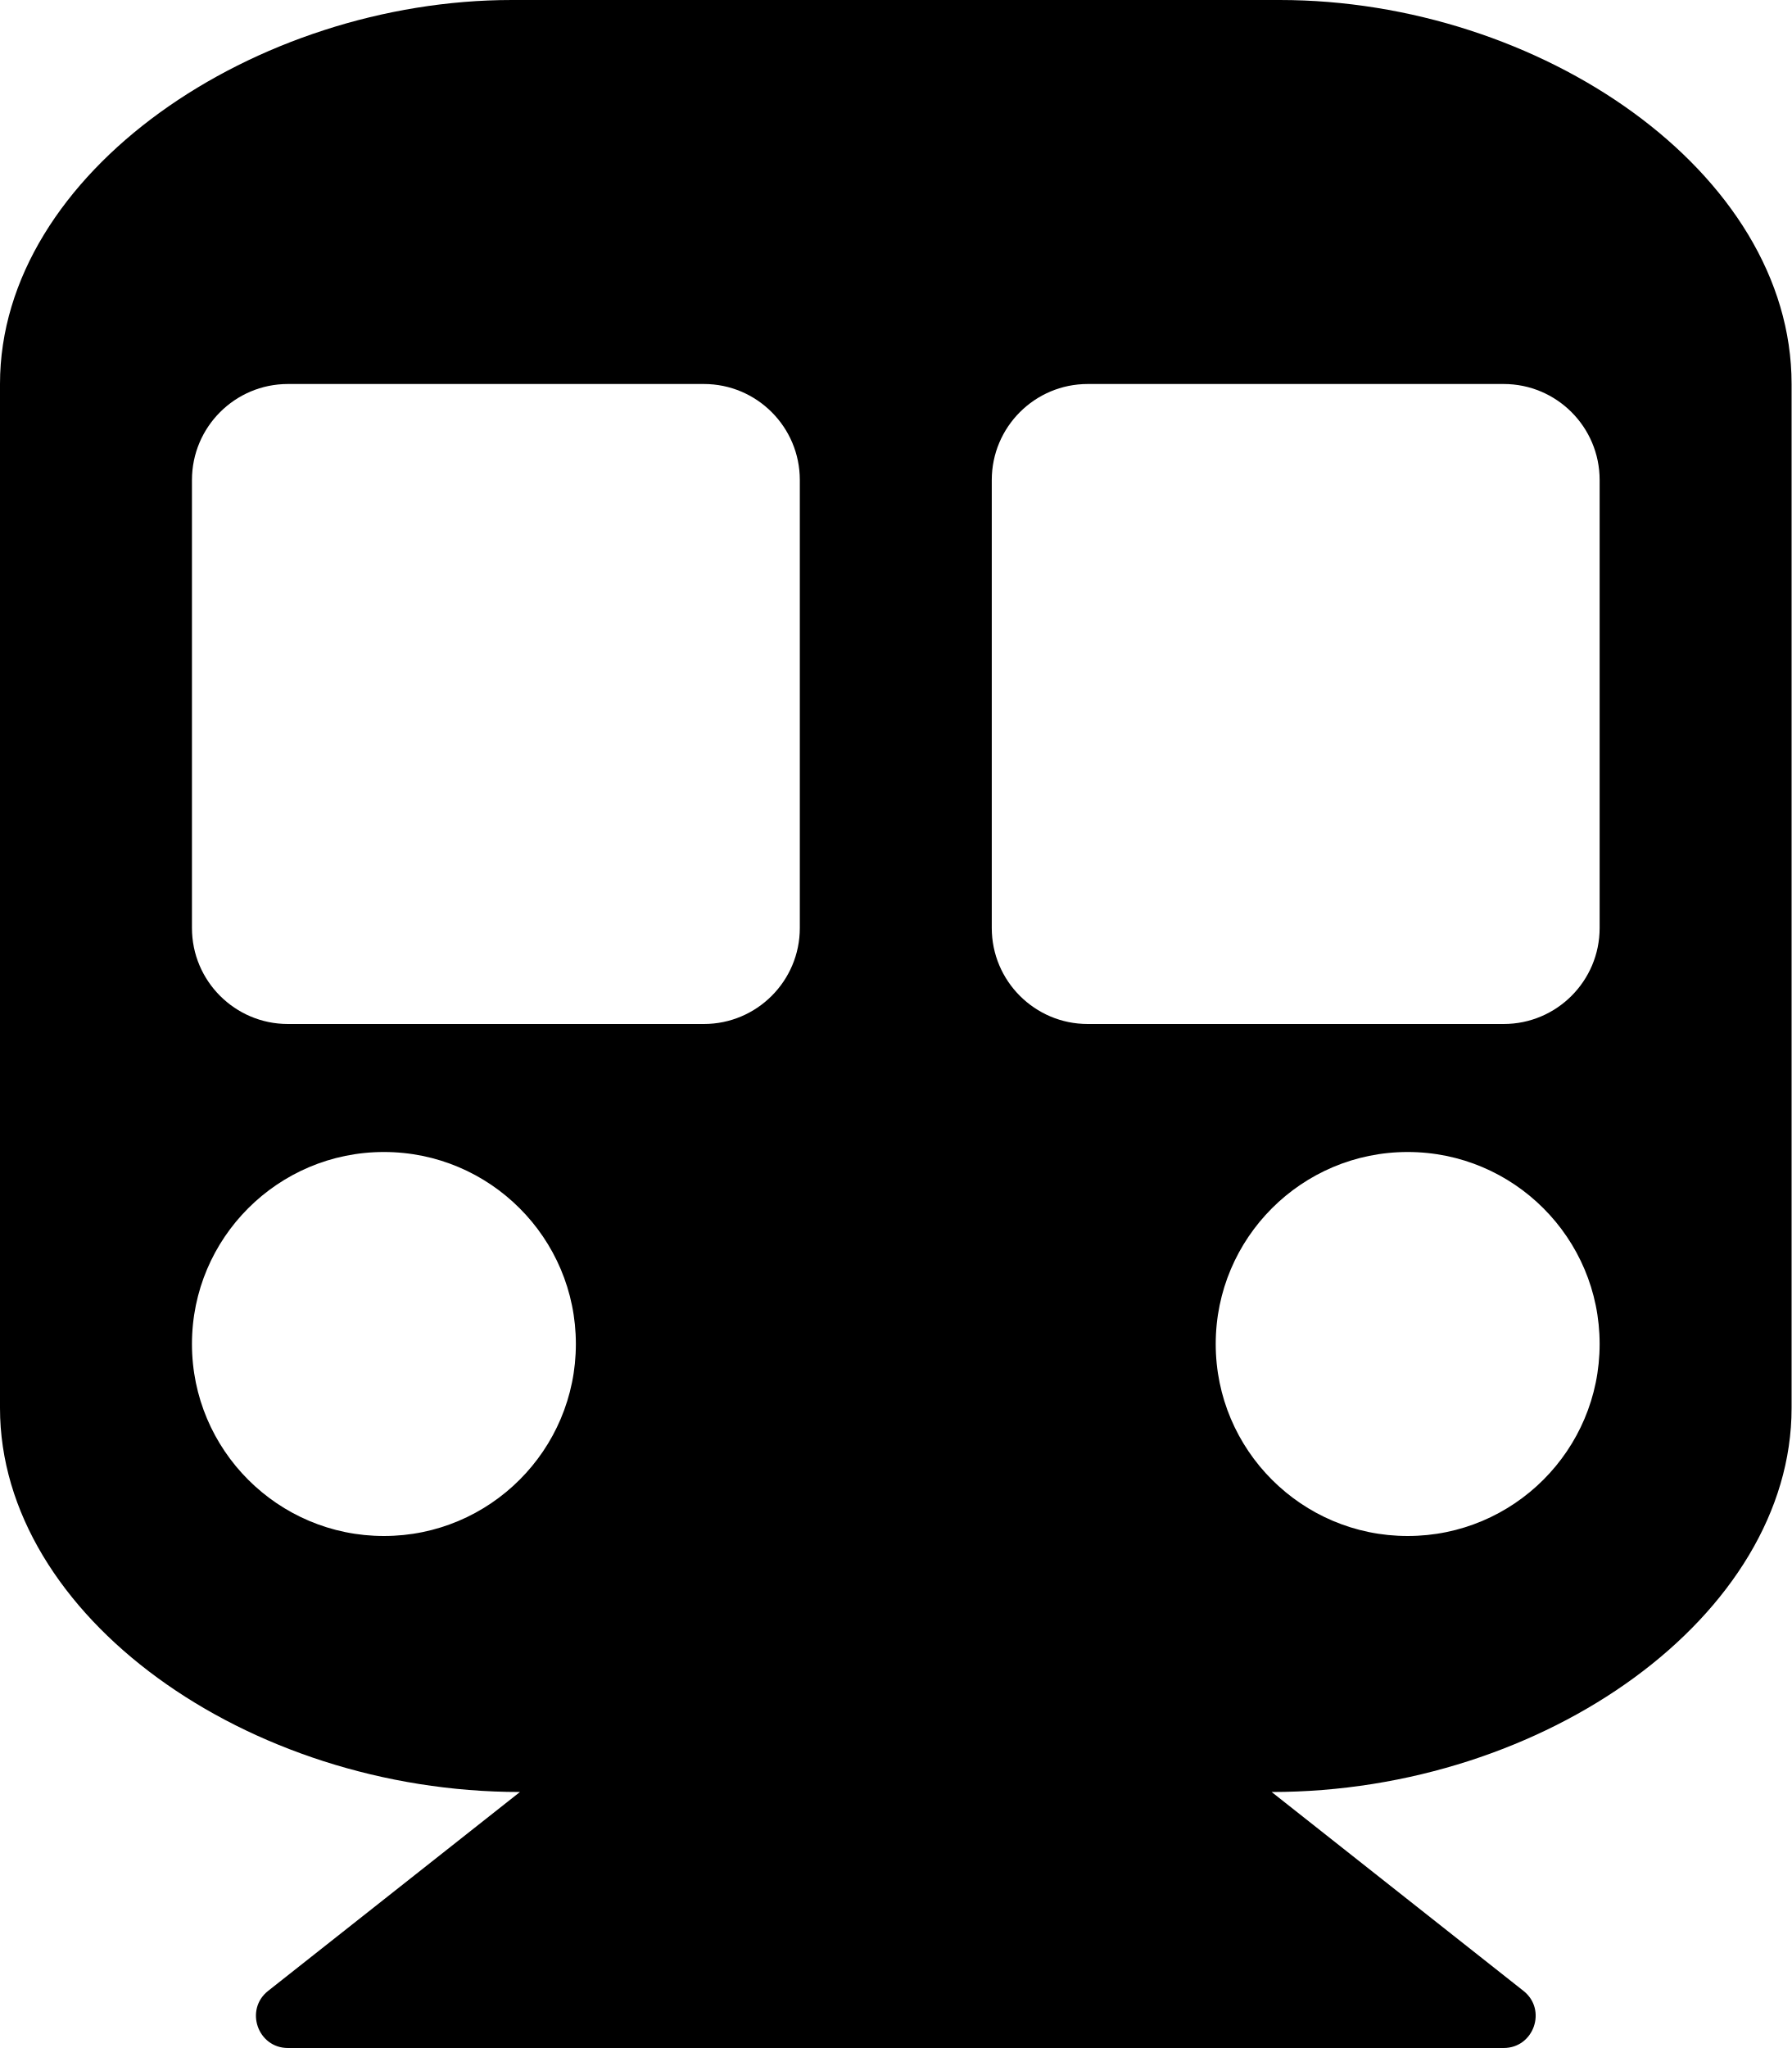
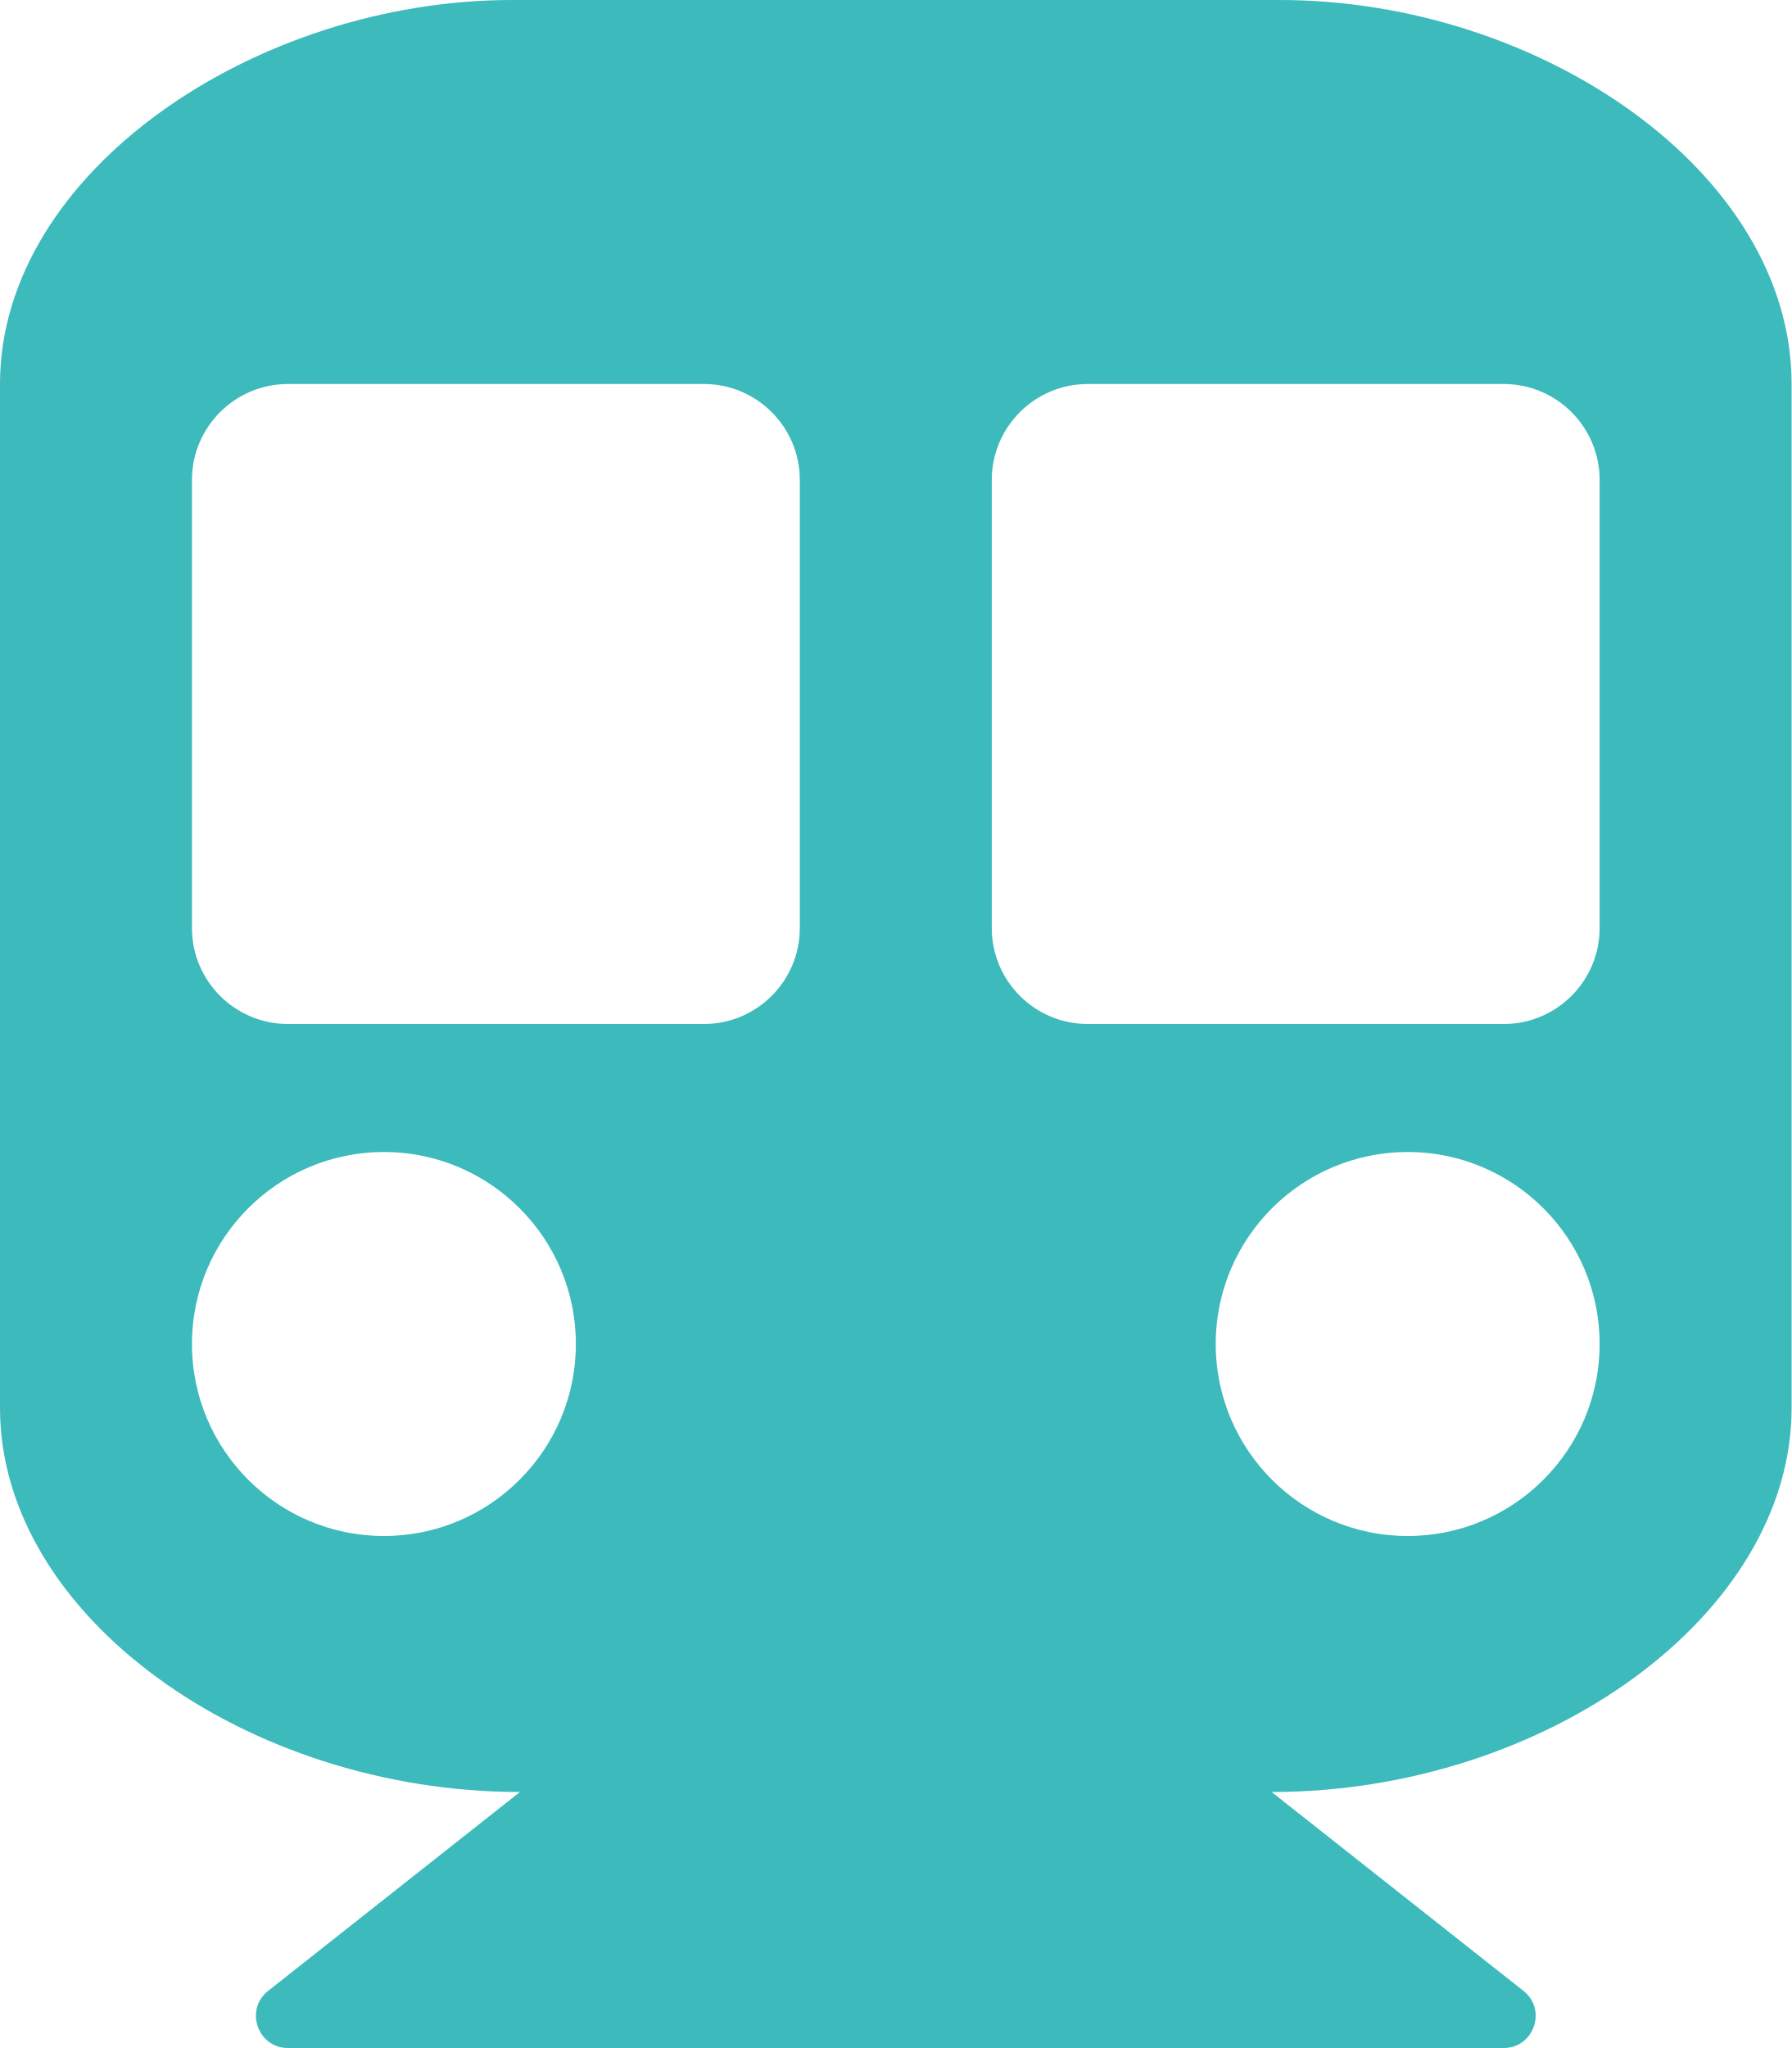
<svg xmlns="http://www.w3.org/2000/svg" width="14" height="16" viewBox="0 0 14 16">
  <g transform="matrix(1 0 0 1 0 0)">
-     <path fill="#000000" d="M14.0 3.0 L14.0 11.0 C14.0 12.619 12.074 14.0 9.937 14.0 L11.905 15.554 C12.091 15.701 11.986 16.0 11.75 16.0 L2.25 16.0 C2.013 16.0 1.91 15.7 2.095 15.554 L4.063 14.0 C1.932 14.0 0.0 12.624 0.0 11.0 L0.0 3.0 C0.0 1.343 2.0 0.0 4.0 0.0 L10.0 0.0 C12.031 0.0 14.0 1.343 14.0 3.0 Z M6.25 7.25 L6.25 3.75 C6.25 3.336 5.914 3.0 5.5 3.0 L2.25 3.0 C1.836 3.0 1.5 3.336 1.5 3.75 L1.5 7.25 C1.5 7.664 1.836 8.0 2.25 8.0 L5.5 8.0 C5.914 8.0 6.25 7.664 6.25 7.25 Z M12.5 7.25 L12.5 3.75 C12.5 3.336 12.164 3.0 11.75 3.0 L8.5 3.0 C8.086 3.0 7.75 3.336 7.75 3.75 L7.75 7.25 C7.75 7.664 8.086 8.0 8.5 8.0 L11.75 8.0 C12.164 8.0 12.5 7.664 12.5 7.25 Z M11.0 9.0 C10.172 9.0 9.5 9.672 9.5 10.5 C9.5 11.328 10.172 12.0 11.0 12.0 C11.828 12.0 12.5 11.328 12.5 10.5 C12.5 9.672 11.828 9.0 11.0 9.0 Z M3.0 9.0 C2.172 9.0 1.5 9.672 1.5 10.5 C1.5 11.328 2.172 12.0 3.0 12.0 C3.828 12.0 4.5 11.328 4.5 10.5 C4.5 9.672 3.828 9.0 3.0 9.0 Z " />
+     <path fill="#3dbabc" d="M14.0 3.0 L14.0 11.0 C14.0 12.619 12.074 14.0 9.937 14.0 L11.905 15.554 C12.091 15.701 11.986 16.0 11.75 16.0 L2.25 16.0 C2.013 16.0 1.91 15.7 2.095 15.554 L4.063 14.0 C1.932 14.0 0.0 12.624 0.0 11.0 L0.0 3.0 C0.0 1.343 2.0 0.0 4.0 0.0 L10.0 0.0 C12.031 0.0 14.0 1.343 14.0 3.0 Z M6.25 7.25 L6.25 3.75 C6.25 3.336 5.914 3.0 5.5 3.0 L2.25 3.0 C1.836 3.0 1.5 3.336 1.5 3.75 L1.5 7.25 C1.5 7.664 1.836 8.0 2.25 8.0 L5.5 8.0 C5.914 8.0 6.25 7.664 6.25 7.25 Z M12.5 7.25 L12.5 3.75 C12.5 3.336 12.164 3.0 11.75 3.0 L8.5 3.0 C8.086 3.0 7.75 3.336 7.75 3.75 L7.75 7.25 C7.75 7.664 8.086 8.0 8.5 8.0 L11.75 8.0 C12.164 8.0 12.5 7.664 12.5 7.25 Z M11.0 9.0 C10.172 9.0 9.5 9.672 9.5 10.5 C9.5 11.328 10.172 12.0 11.0 12.0 C11.828 12.0 12.5 11.328 12.5 10.5 C12.5 9.672 11.828 9.0 11.0 9.0 Z M3.0 9.0 C2.172 9.0 1.5 9.672 1.5 10.5 C1.5 11.328 2.172 12.0 3.0 12.0 C3.828 12.0 4.5 11.328 4.5 10.5 C4.5 9.672 3.828 9.0 3.0 9.0 Z " />
  </g>
</svg>
